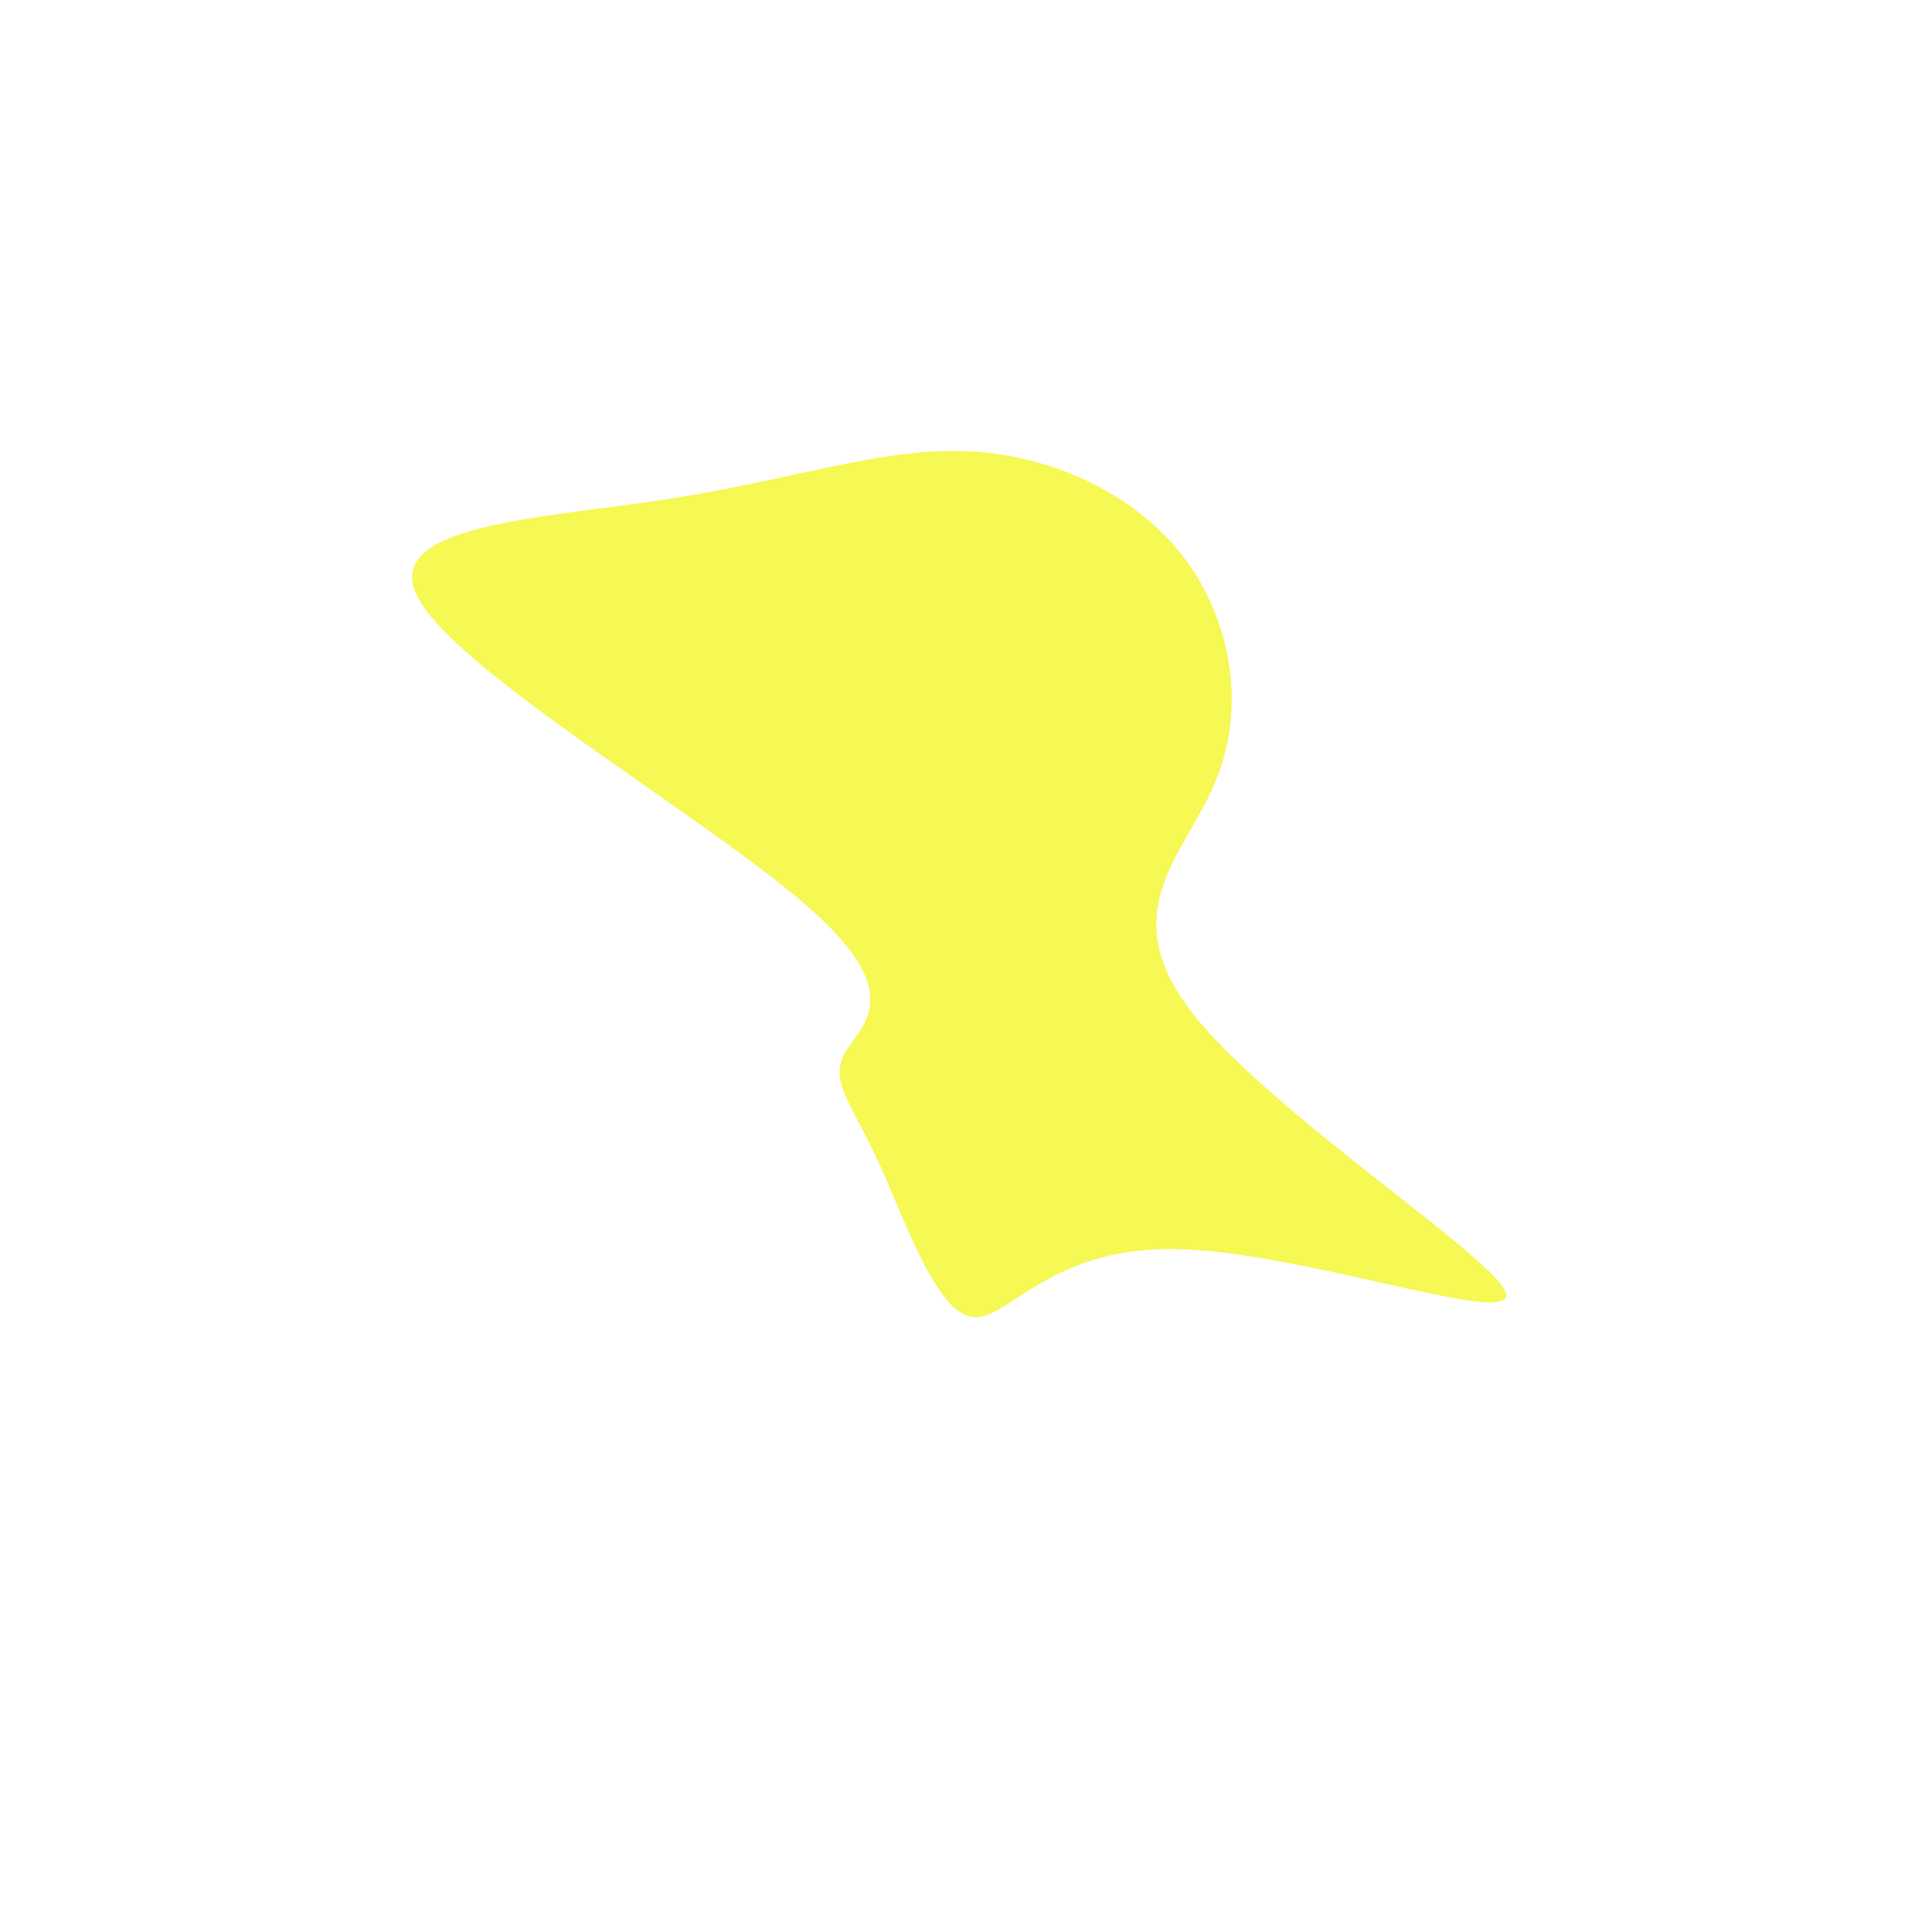
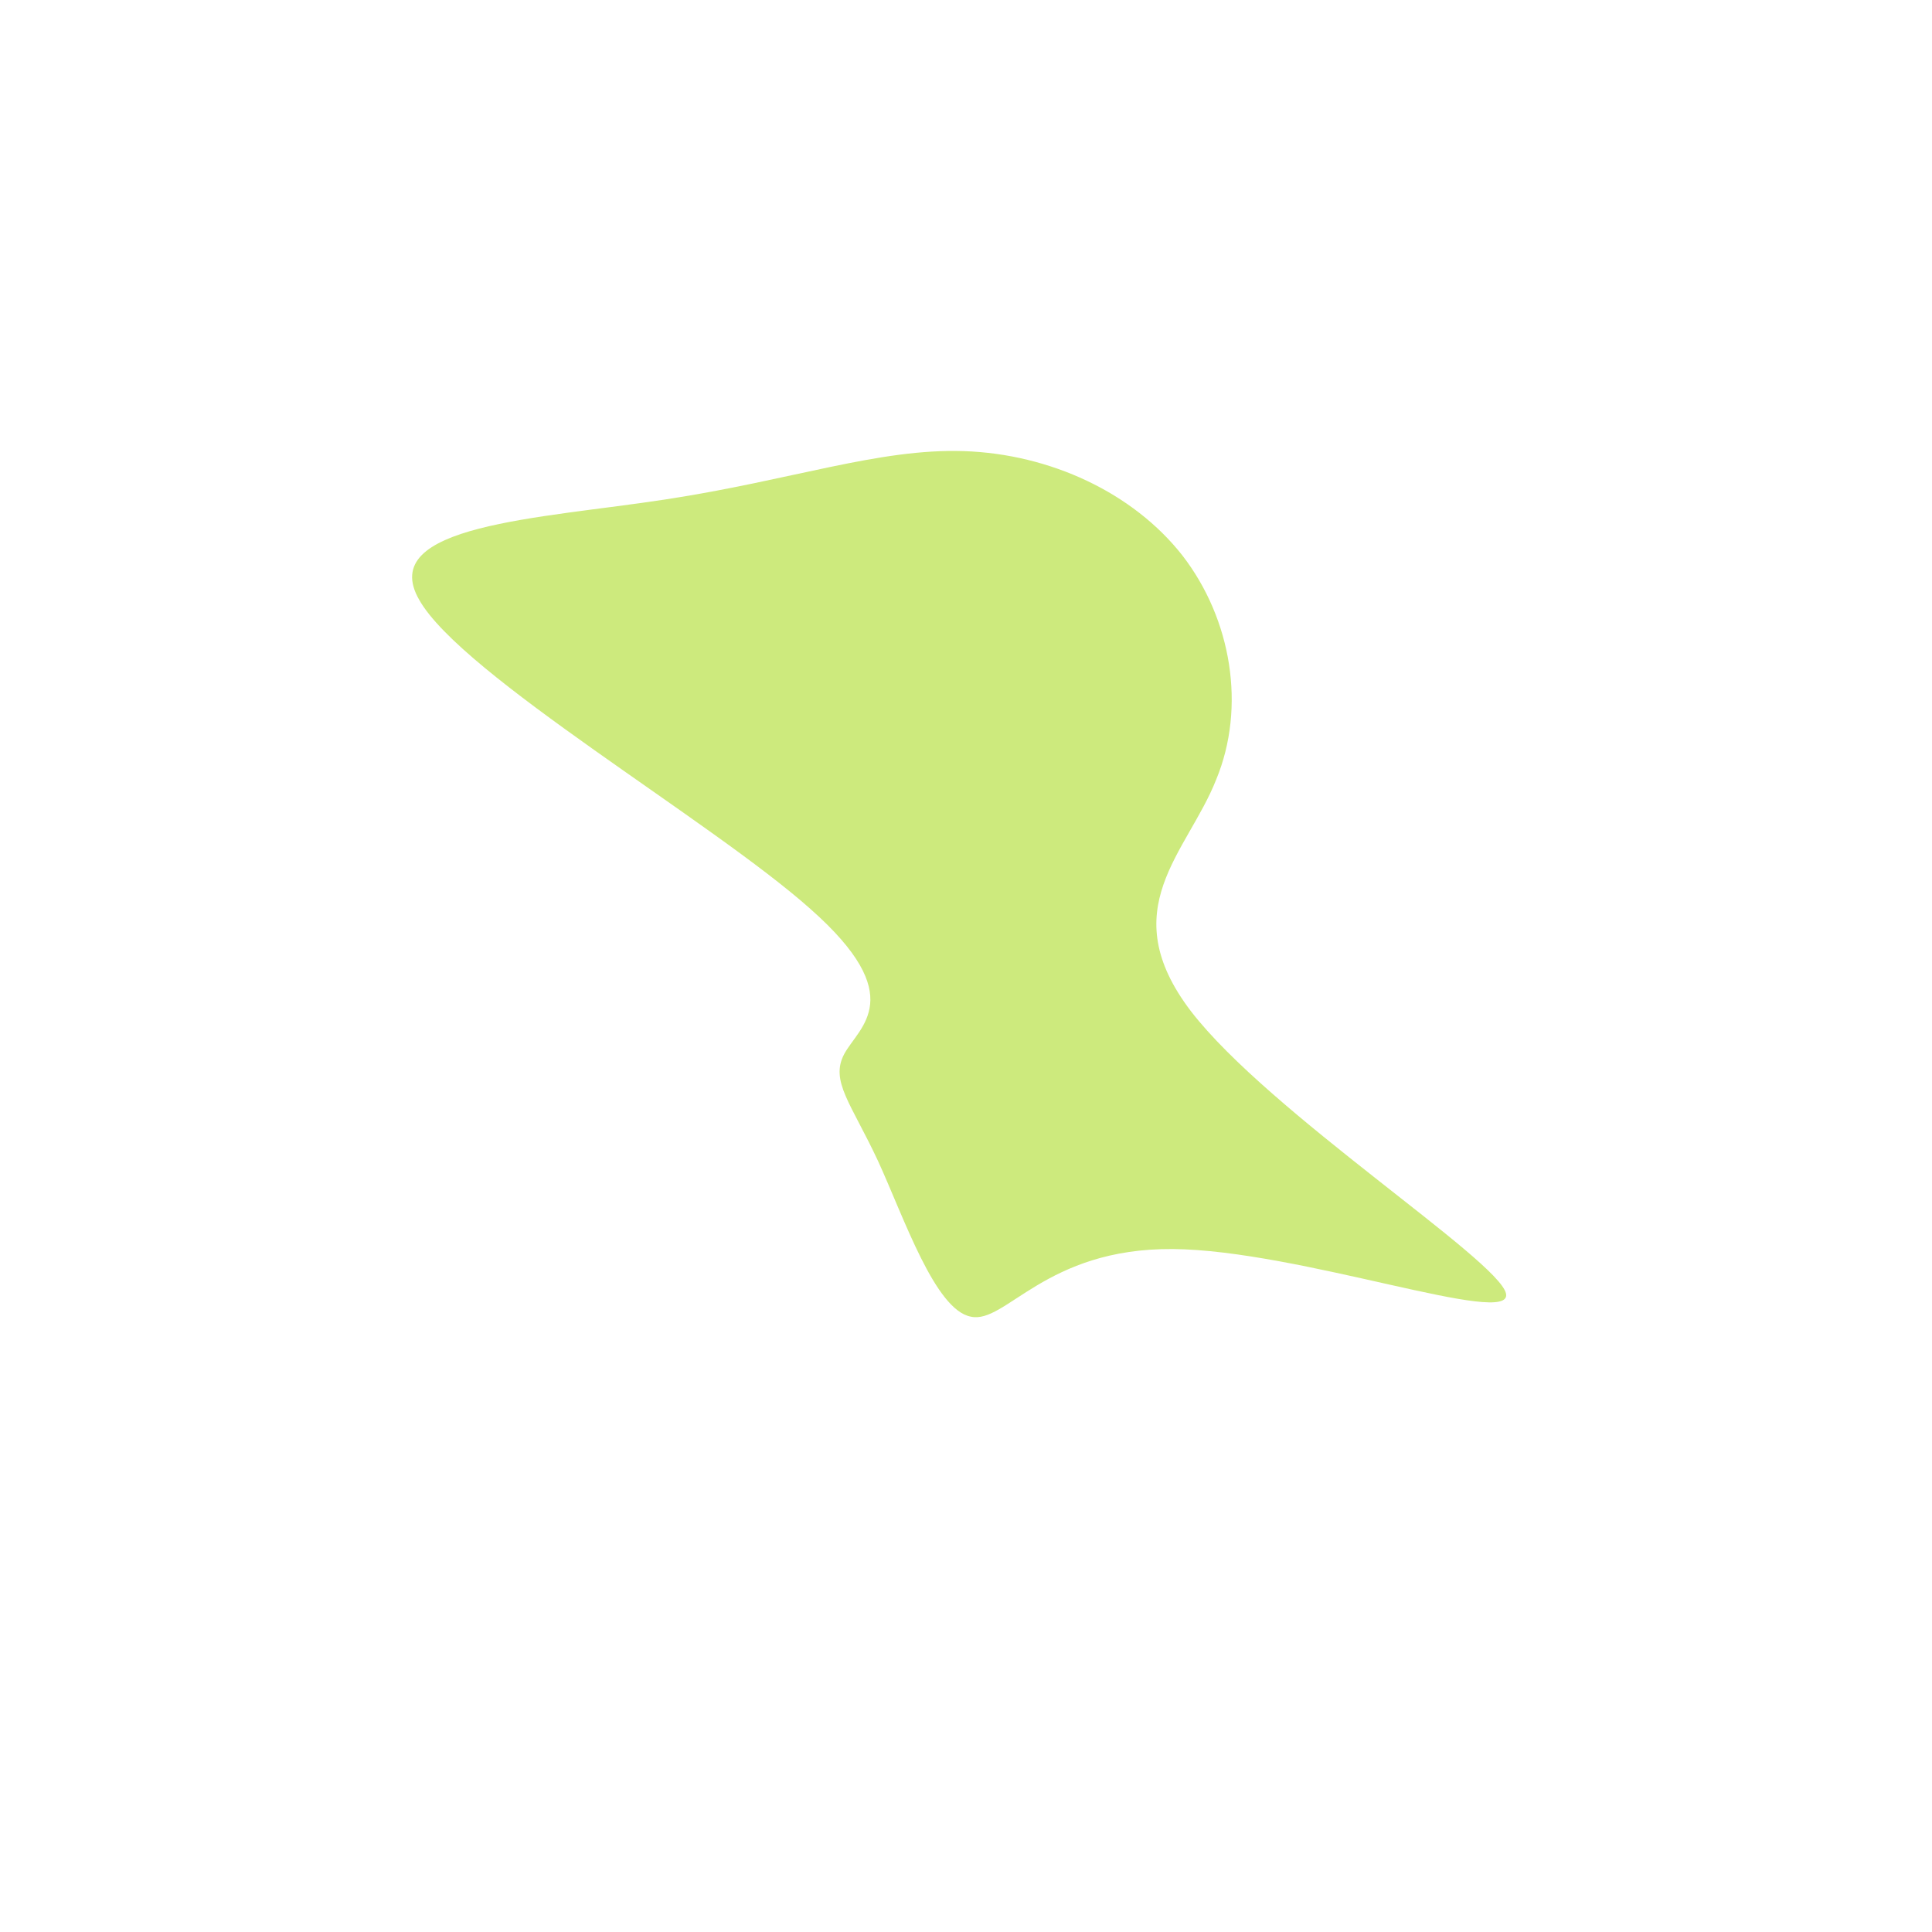
<svg xmlns="http://www.w3.org/2000/svg" viewBox="0 0 200 200">
-   <path fill="#F6F853" d="M22.4,-42.5C27.5,-35.9,29,-26.8,25.9,-19.3C22.9,-11.7,15.2,-5.9,23.3,4.7C31.4,15.2,55.1,30.4,55.9,33.9C56.7,37.5,34.5,29.4,21.4,29.3C8.2,29.2,4.1,37.1,0.5,36.3C-3.2,35.6,-6.4,26.1,-9.1,20.2C-11.9,14.2,-14.1,11.9,-12.6,9.1C-11.1,6.3,-5.8,3.2,-16.1,-5.9C-26.3,-15,-52.2,-30.1,-56.6,-37.9C-61.1,-45.7,-44.1,-46.3,-31.1,-48.3C-18,-50.3,-9,-53.6,-0.2,-53.3C8.7,-53,17.3,-49,22.4,-42.5Z" transform="translate(100 100)" />
+   <path fill="#cdea7d" d="M22.4,-42.5C27.5,-35.9,29,-26.8,25.9,-19.3C22.9,-11.7,15.2,-5.9,23.3,4.7C31.4,15.2,55.1,30.4,55.9,33.9C56.7,37.5,34.5,29.4,21.4,29.3C8.2,29.2,4.1,37.1,0.5,36.3C-3.2,35.6,-6.4,26.1,-9.1,20.2C-11.9,14.2,-14.1,11.9,-12.6,9.1C-11.1,6.3,-5.8,3.2,-16.1,-5.9C-26.3,-15,-52.2,-30.1,-56.6,-37.9C-61.1,-45.7,-44.1,-46.3,-31.1,-48.3C-18,-50.3,-9,-53.6,-0.2,-53.3C8.7,-53,17.3,-49,22.4,-42.5Z" transform="translate(100 100)" />
</svg>
